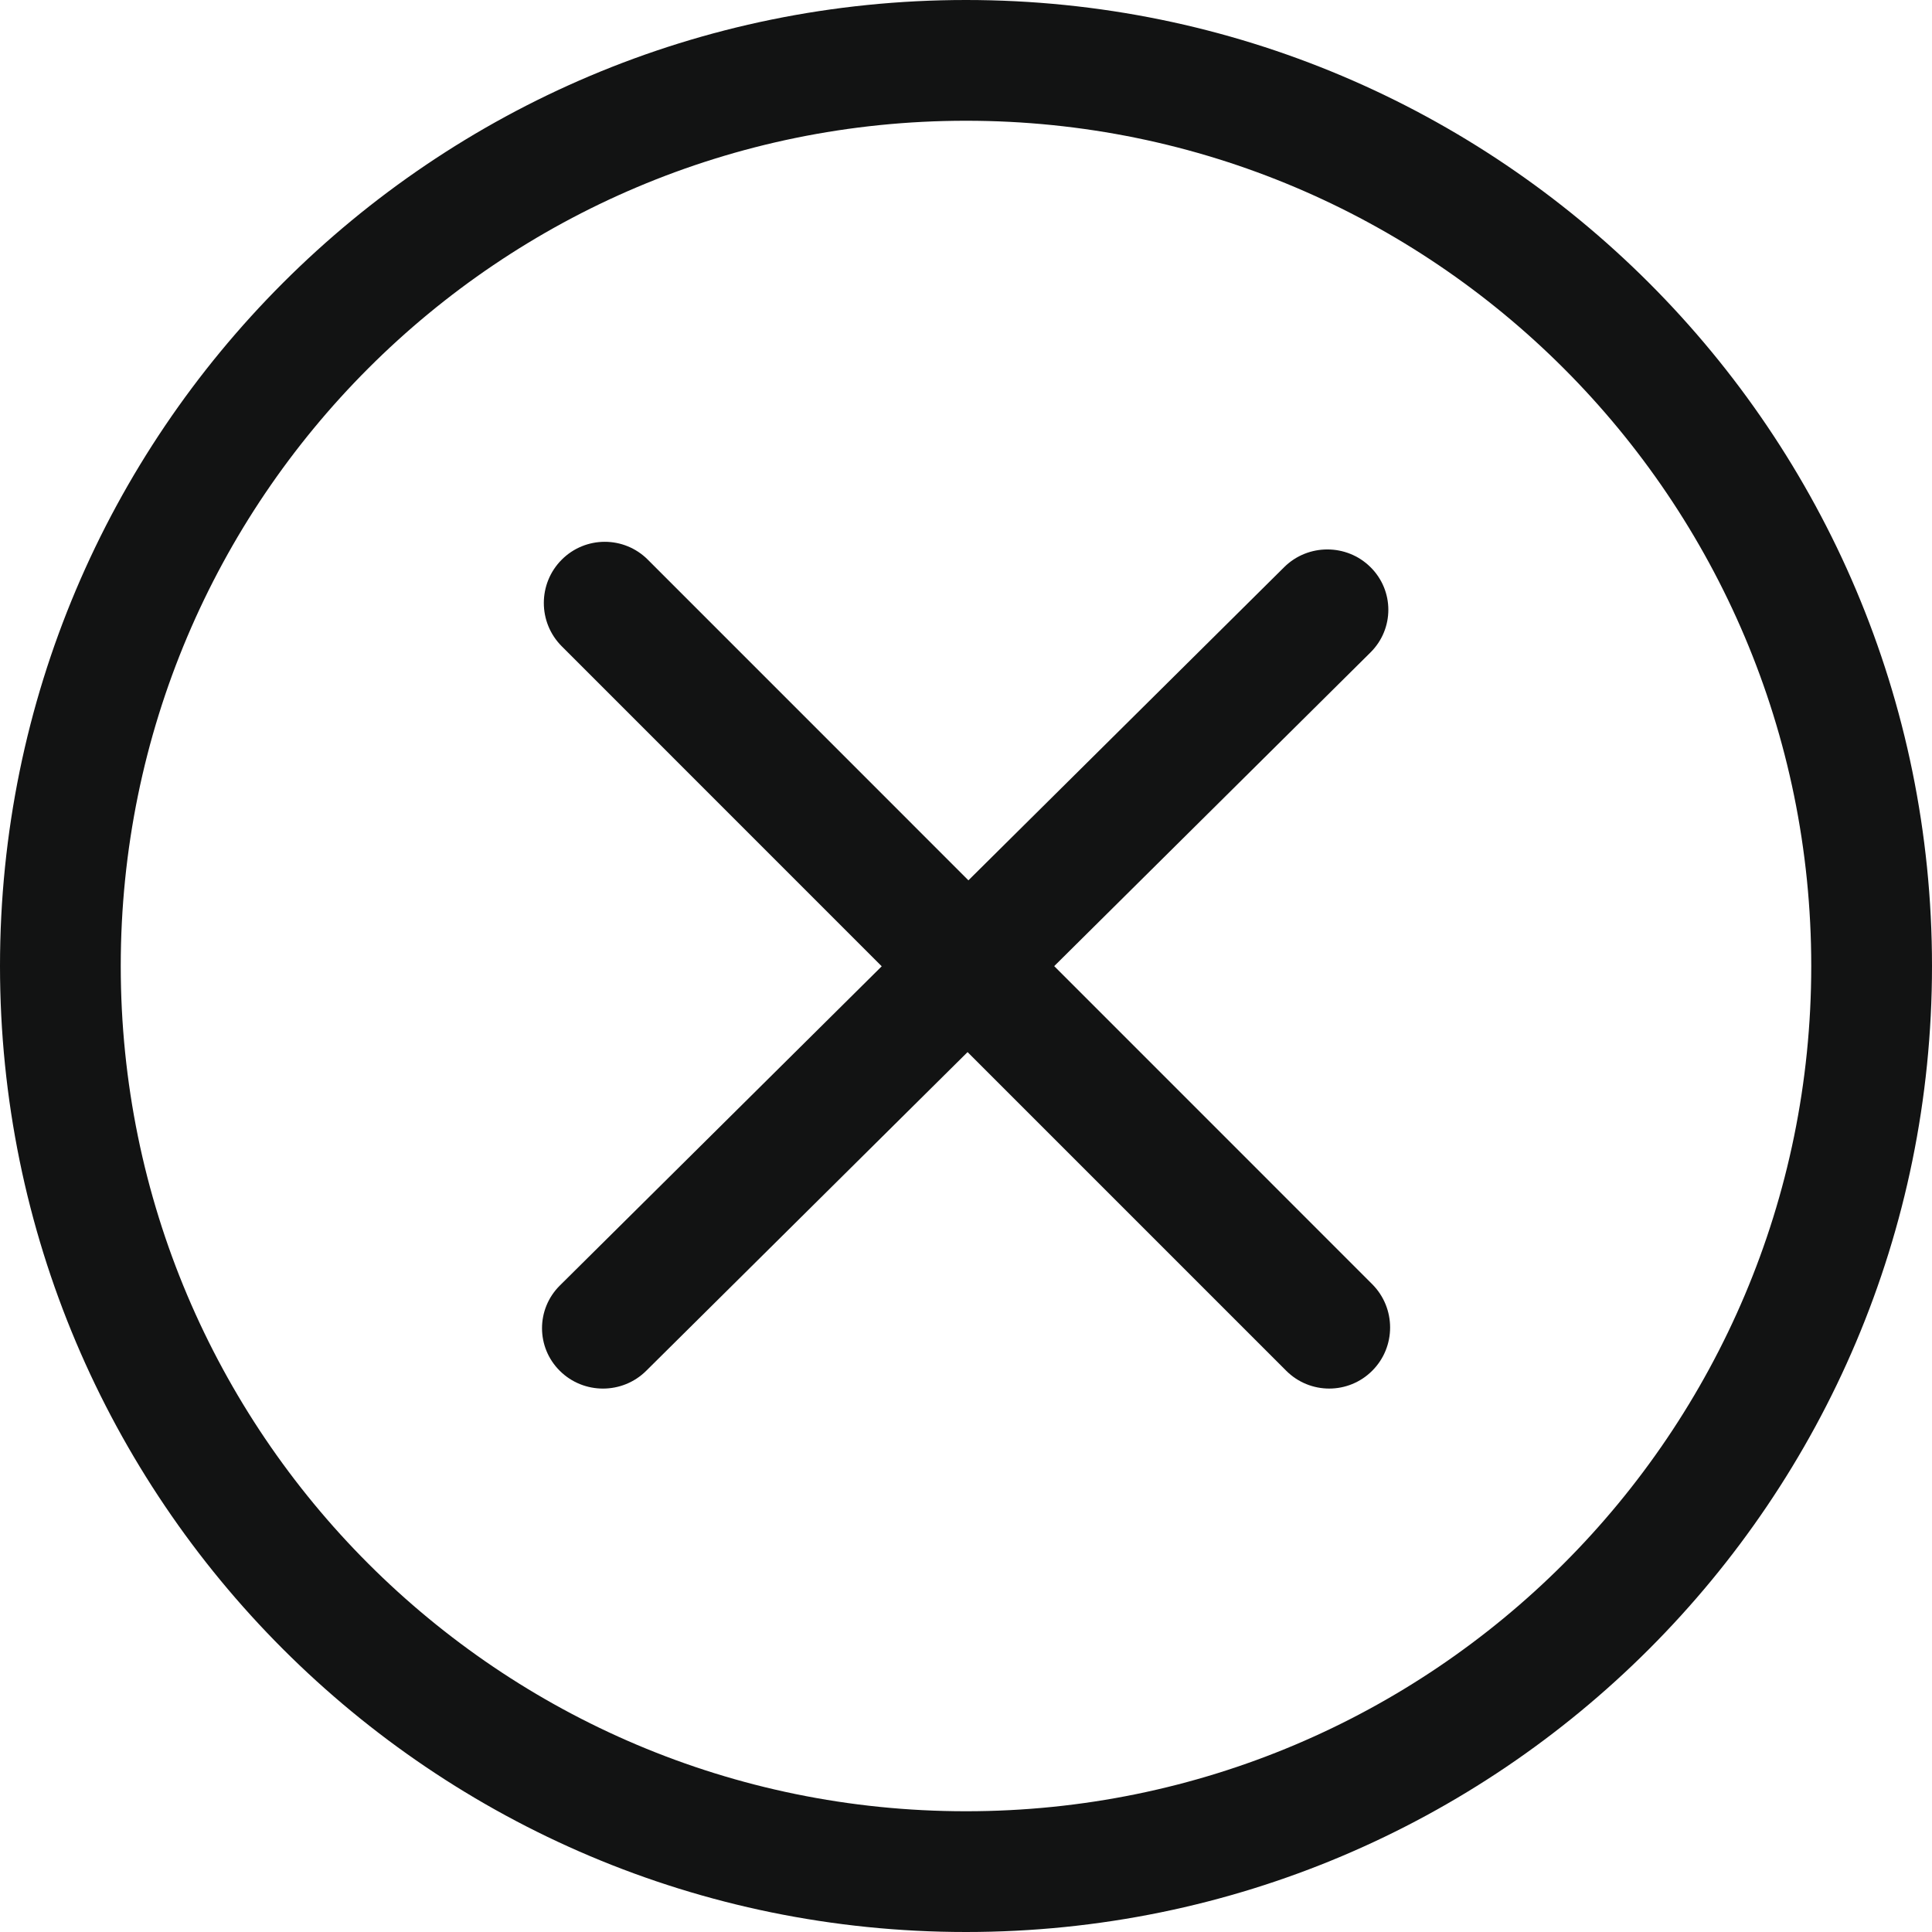
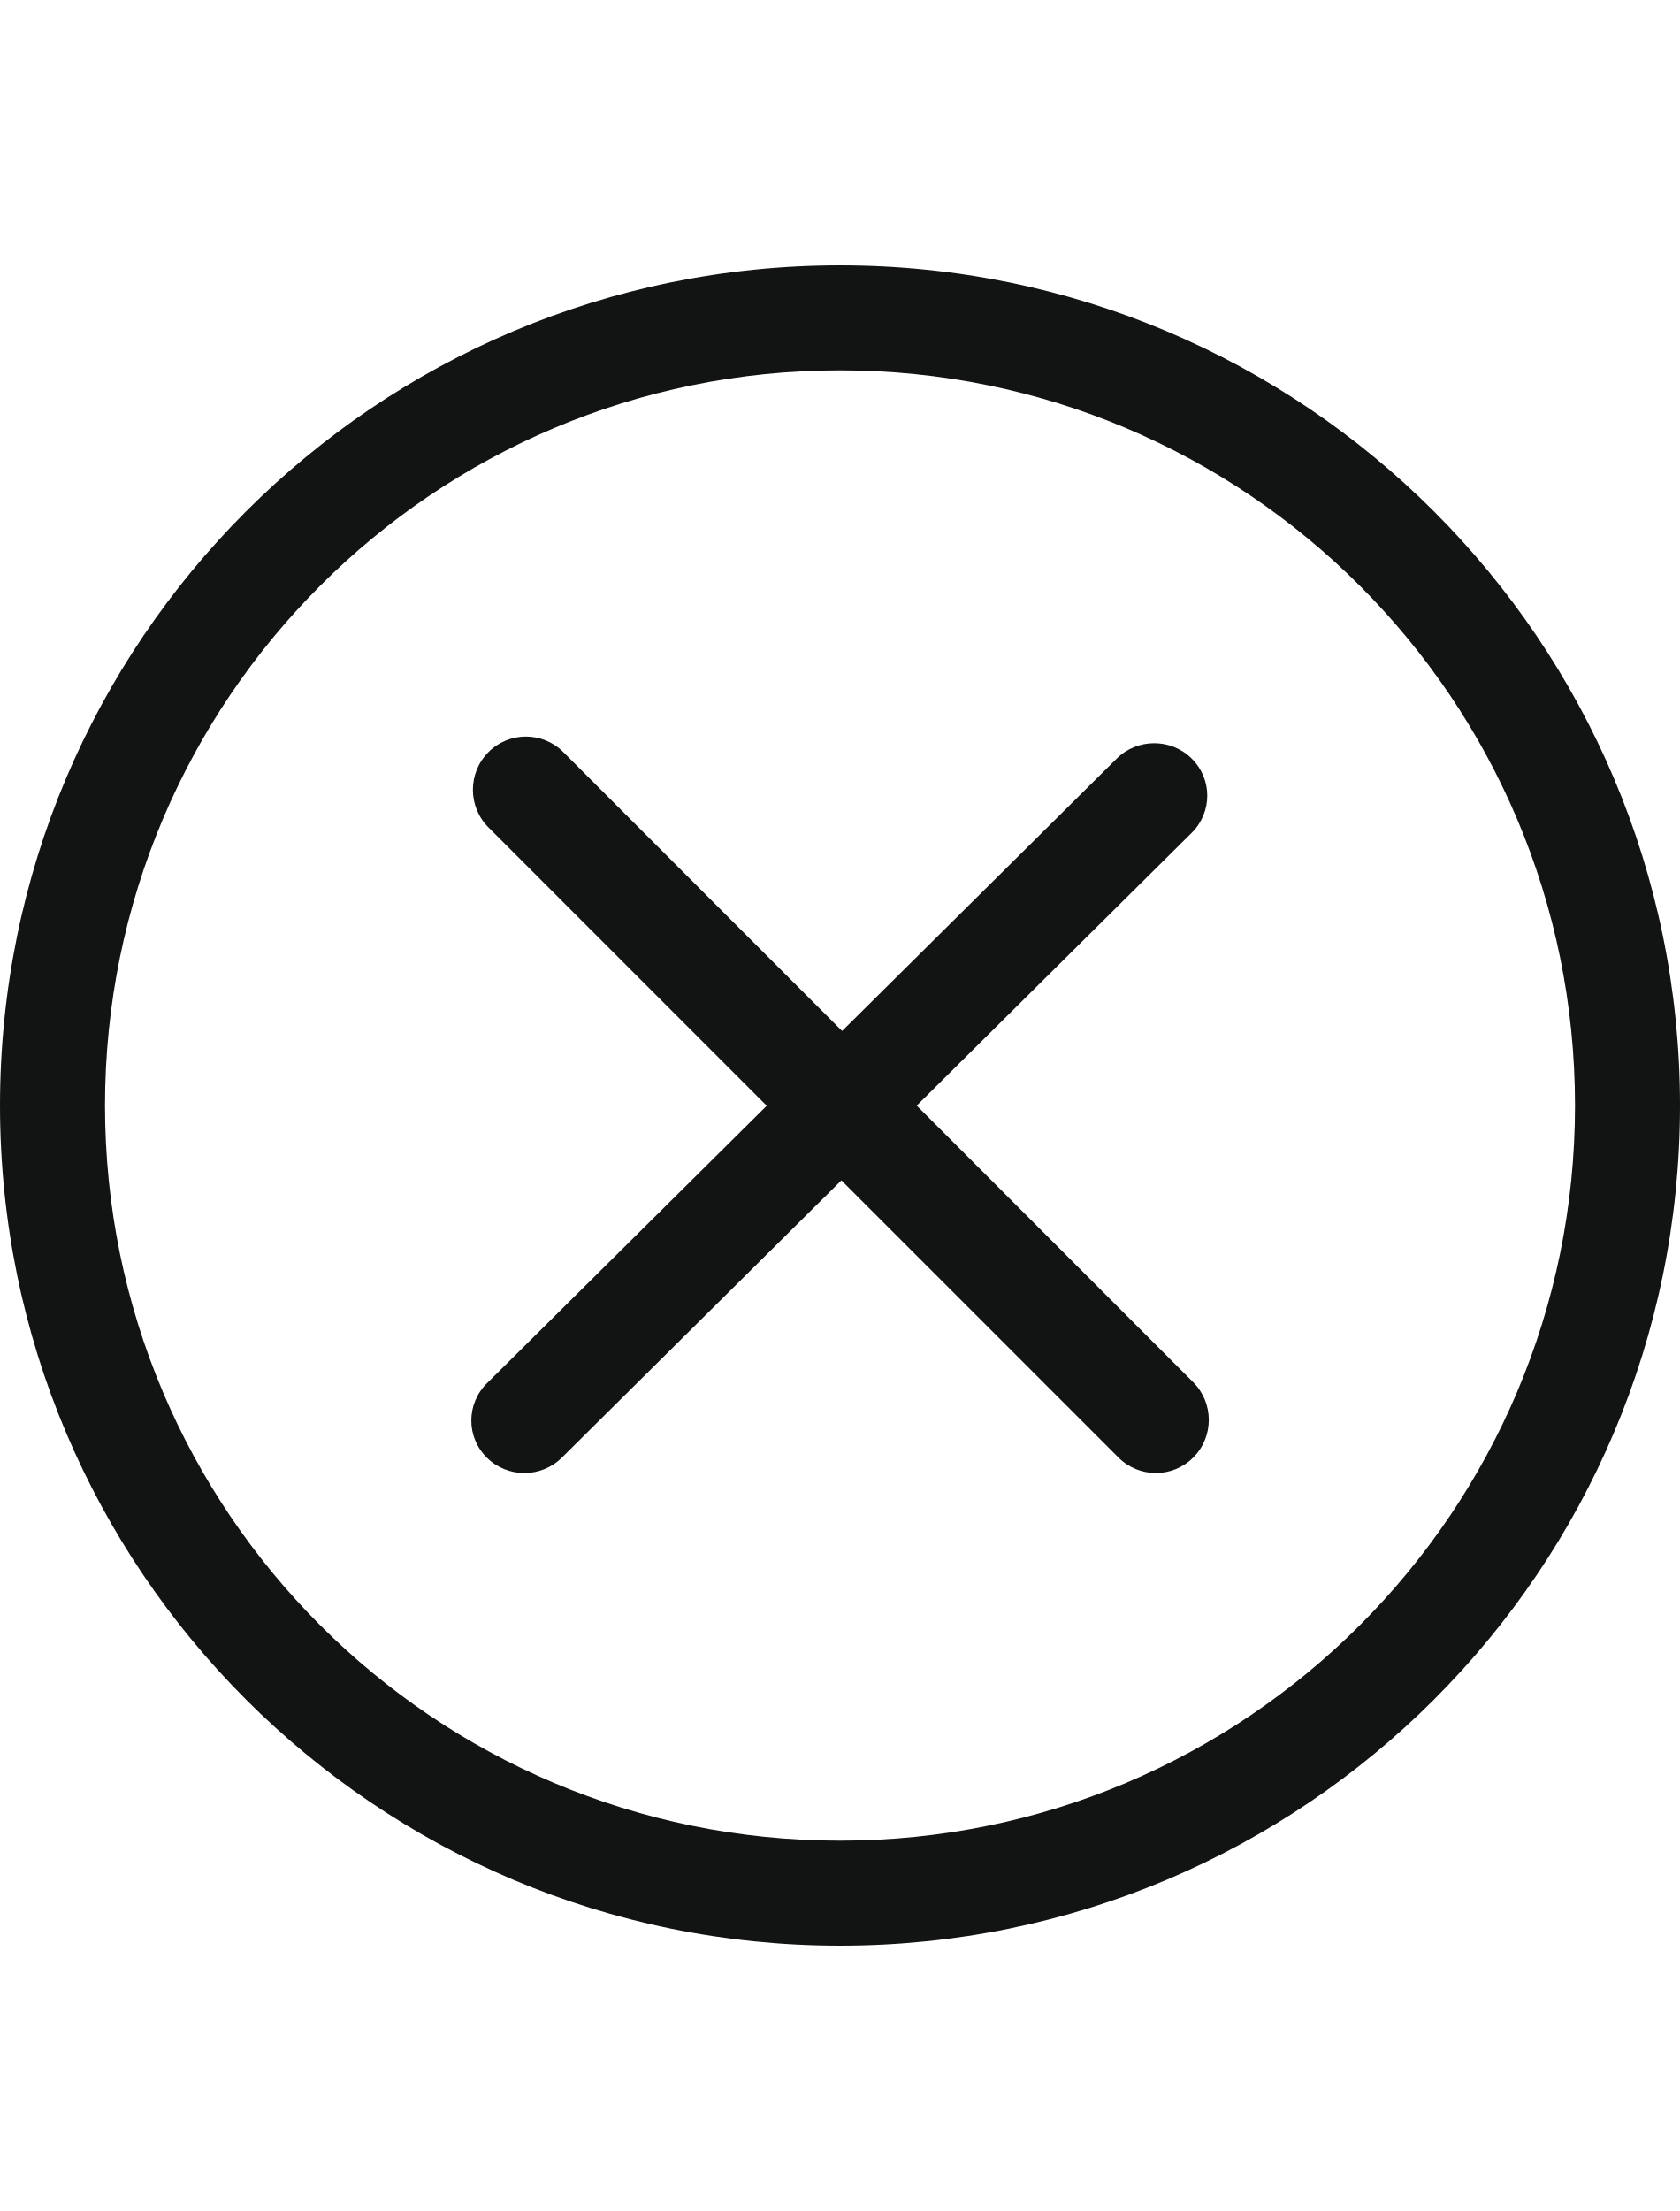
- <svg xmlns="http://www.w3.org/2000/svg" enable-background="new 0 0 32 32" id="Слой_1" version="1.1" viewBox="0 0 32 32" xml:space="preserve">
+ <svg xmlns="http://www.w3.org/2000/svg" enable-background="new 0 0 32 32" width="19" height="25" id="Слой_1" version="1.1" viewBox="0 0 32 32" xml:space="preserve">
  <g id="Cancel">
    <path clip-rule="evenodd" d="M16,0C7.163,0,0,7.163,0,16c0,8.836,7.163,16,16,16   c8.836,0,16-7.163,16-16C32,7.163,24.836,0,16,0z M16,30C8.268,30,2,23.732,2,16C2,8.268,8.268,2,16,2s14,6.268,14,14   C30,23.732,23.732,30,16,30z" fill="#121313" fill-rule="evenodd" />
    <path clip-rule="evenodd" d="M22.729,21.271l-5.268-5.269l5.238-5.195   c0.395-0.391,0.395-1.024,0-1.414c-0.394-0.39-1.034-0.39-1.428,0l-5.231,5.188l-5.309-5.31c-0.394-0.396-1.034-0.396-1.428,0   c-0.394,0.395-0.394,1.037,0,1.432l5.301,5.302l-5.331,5.287c-0.394,0.391-0.394,1.024,0,1.414c0.394,0.391,1.034,0.391,1.429,0   l5.324-5.28l5.276,5.276c0.394,0.396,1.034,0.396,1.428,0C23.123,22.308,23.123,21.667,22.729,21.271z" fill="#121313" fill-rule="evenodd" />
  </g>
  <g />
  <g />
  <g />
  <g />
  <g />
  <g />
</svg>
